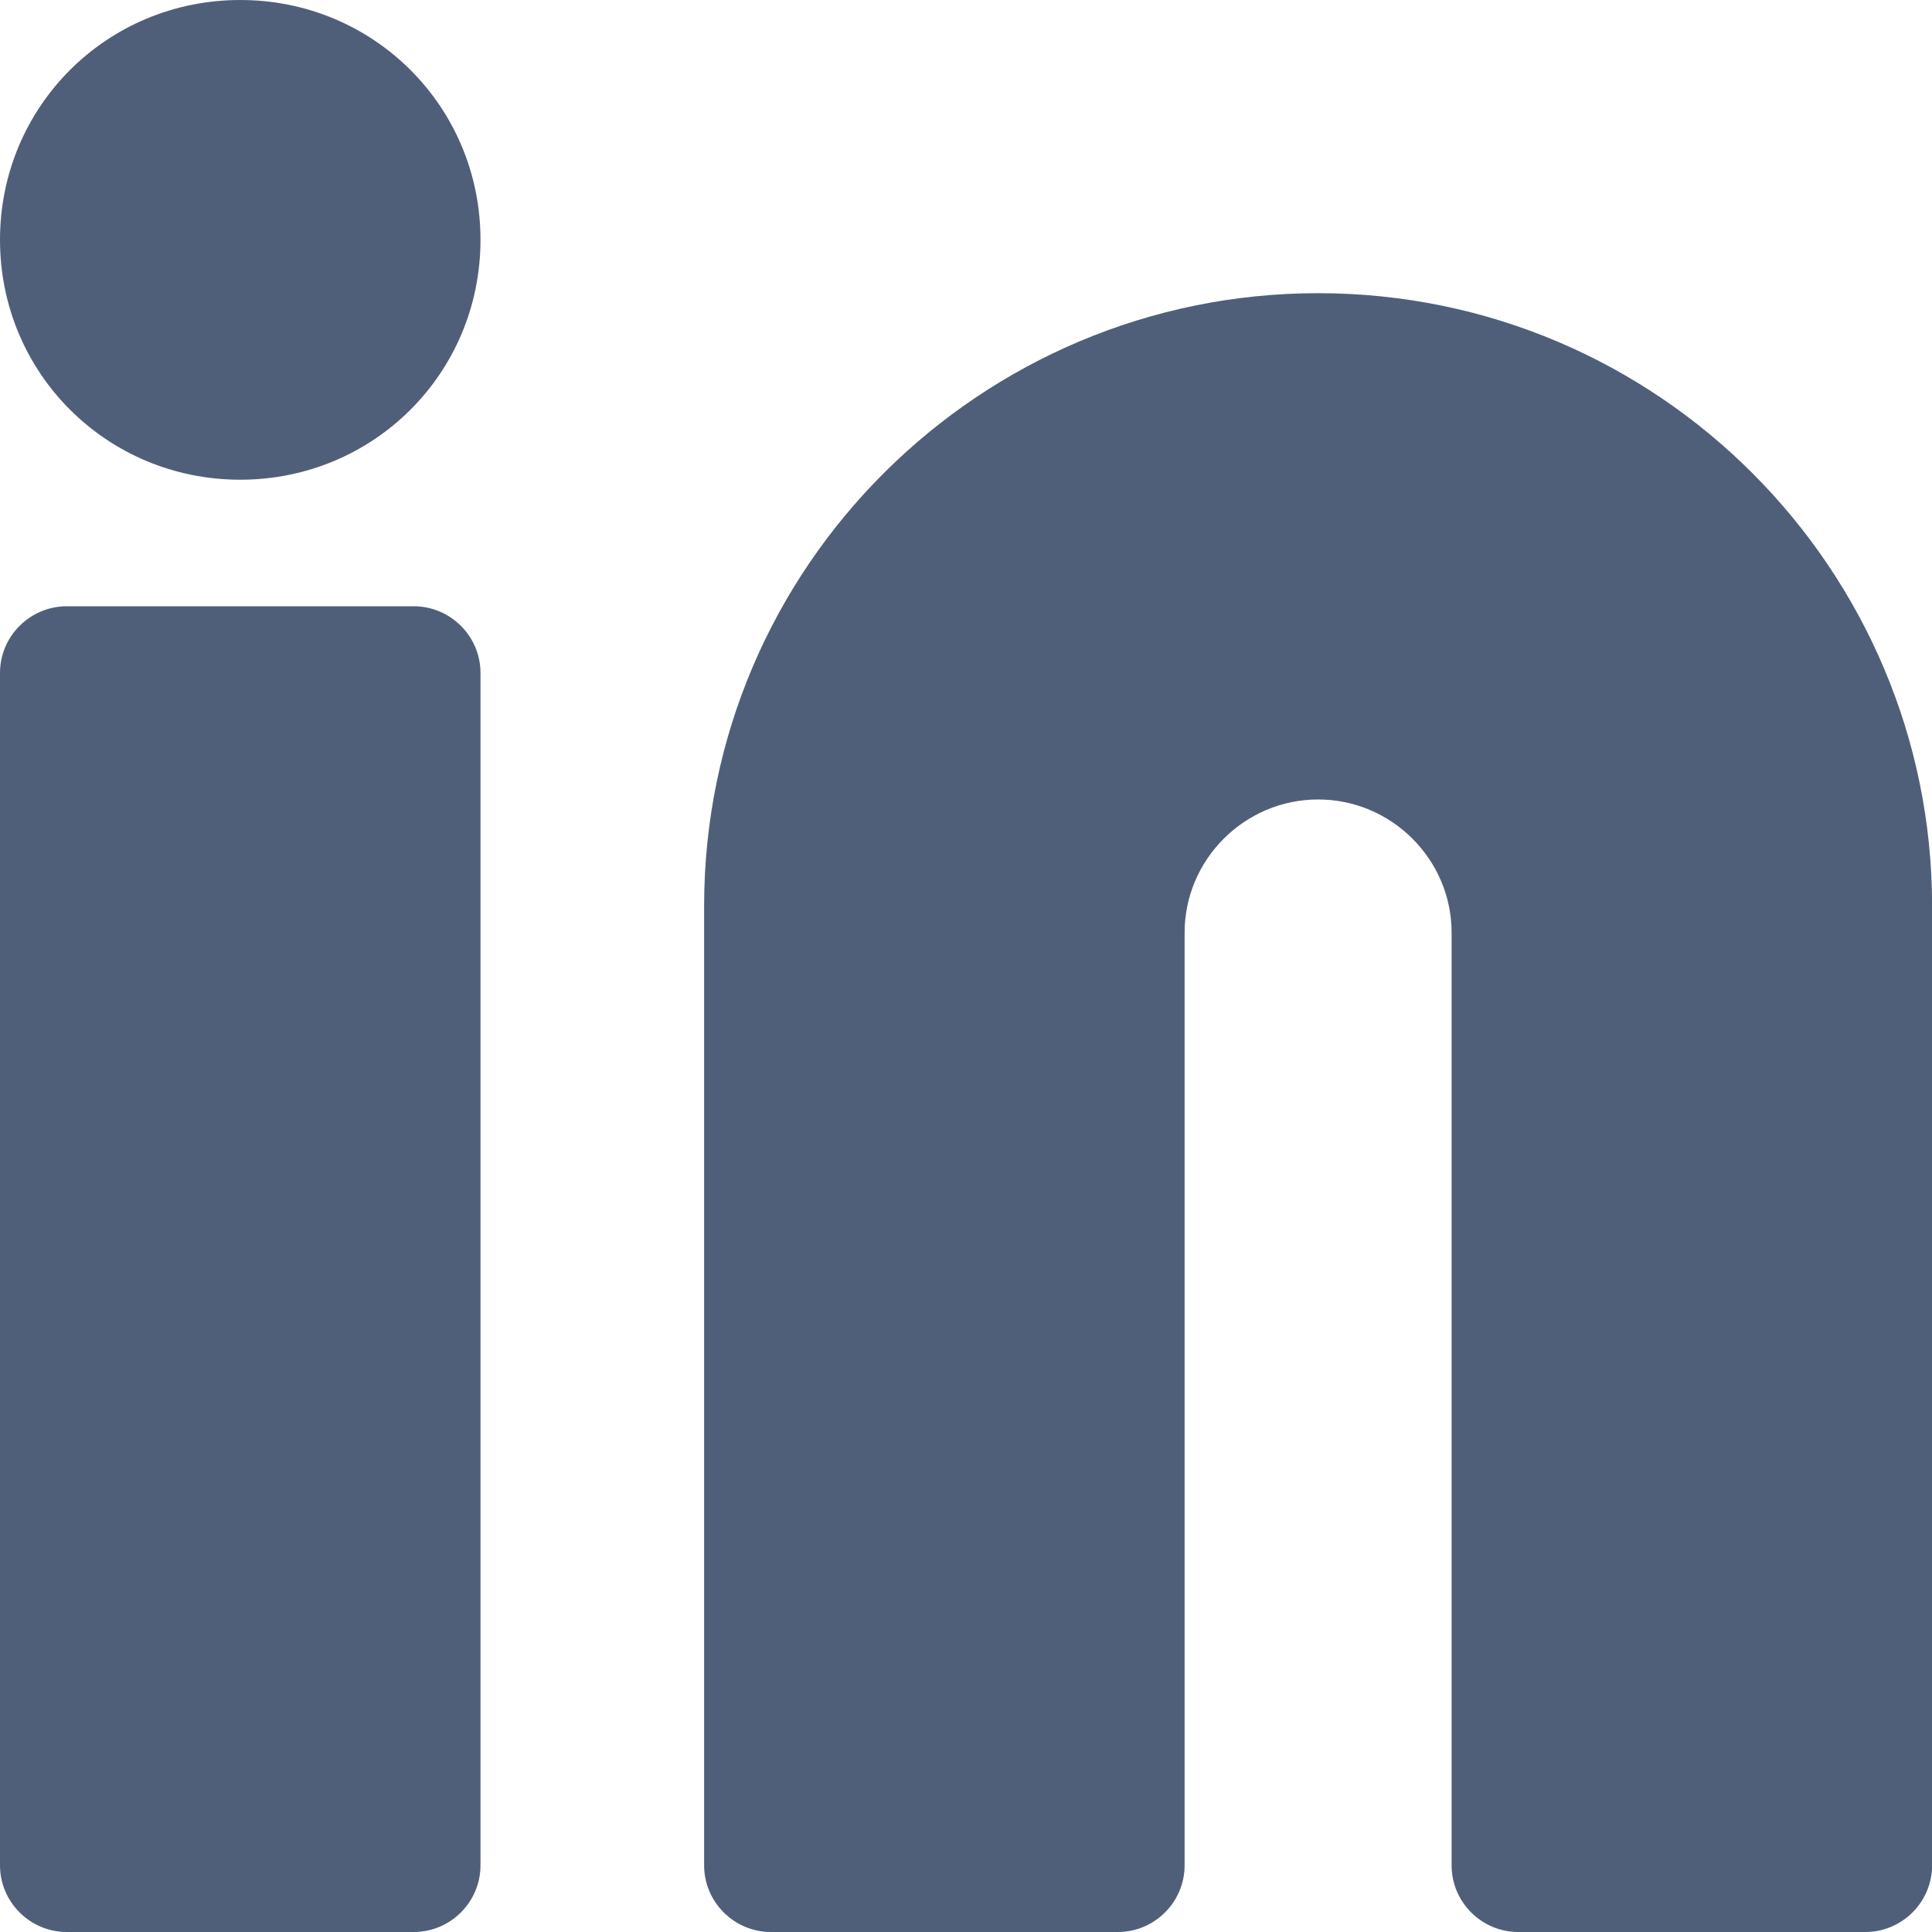
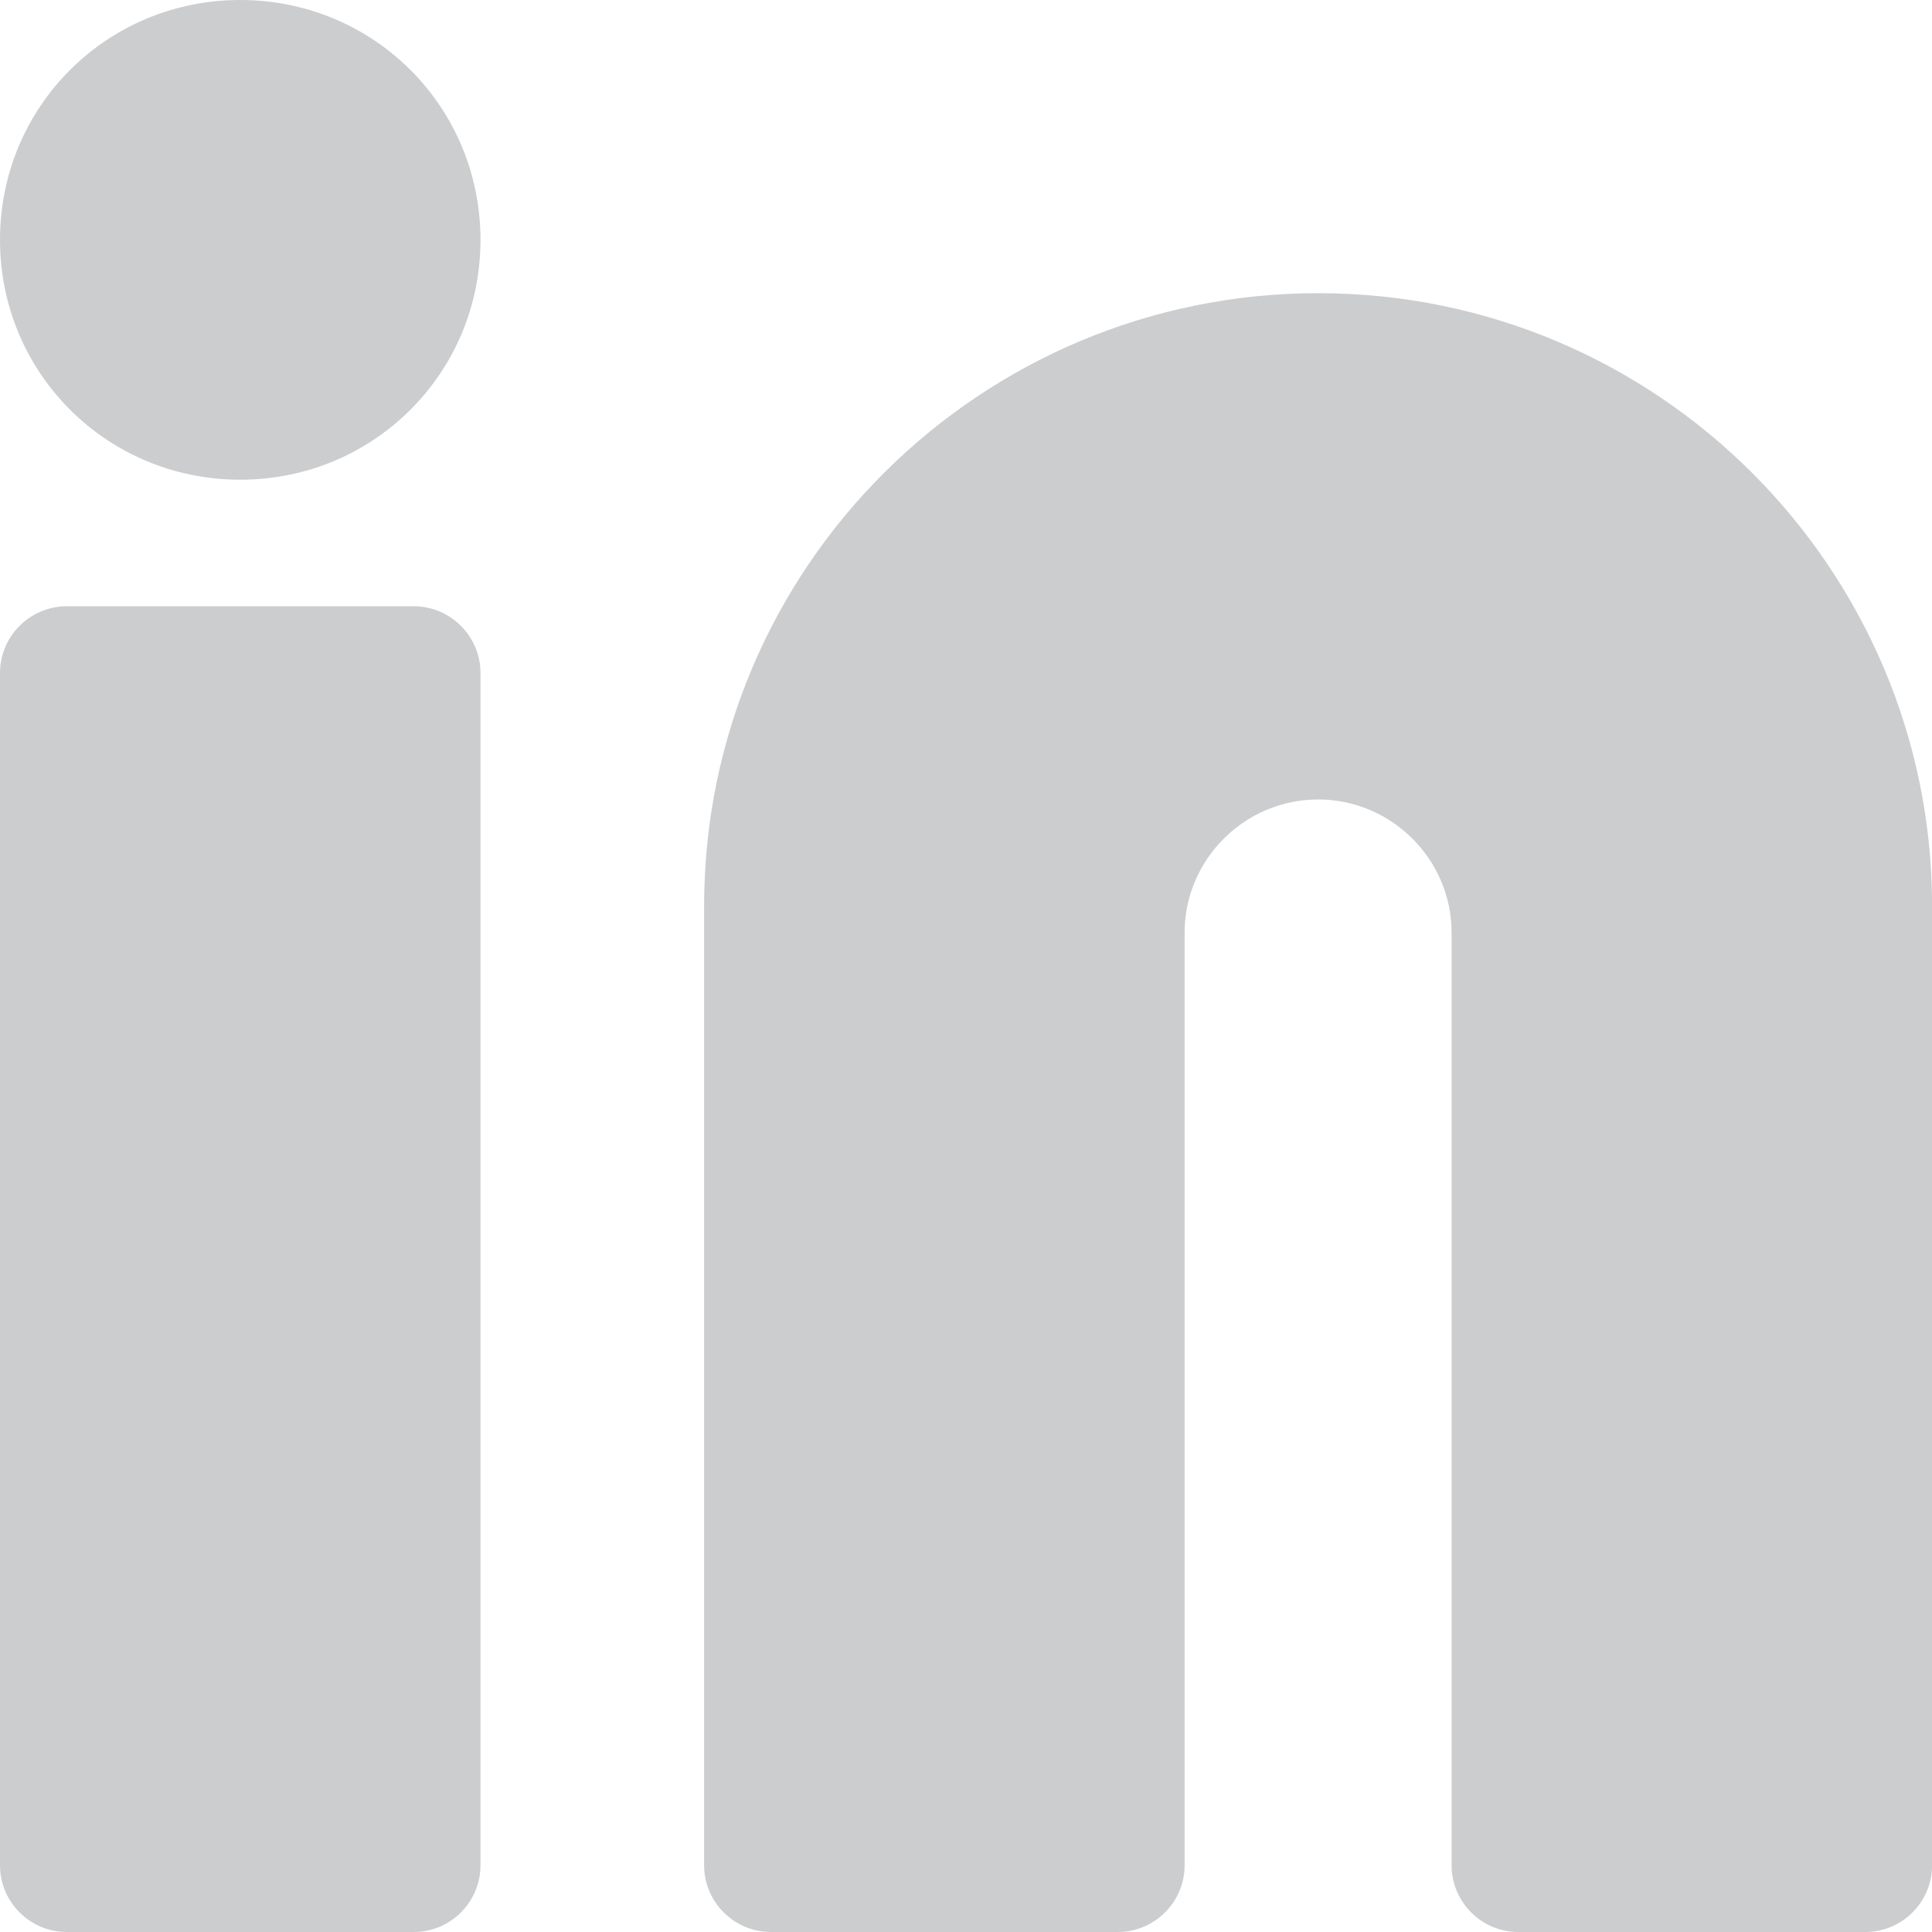
<svg xmlns="http://www.w3.org/2000/svg" width="20" height="20" viewBox="0 0 20 20" fill="none">
-   <path d="M13.645 3.035C10.156 3.035 7.289 5.862 7.289 9.379V19.31C7.289 19.69 7.6 20 7.98 20H11.572C11.952 20 12.263 19.69 12.263 19.31V9.655C12.263 8.897 12.885 8.276 13.645 8.276C14.405 8.276 15.027 8.897 15.027 9.655V19.31C15.027 19.69 15.337 20 15.717 20H19.31C19.69 20 20.001 19.69 20.001 19.31V9.379C20.001 5.897 17.168 3.035 13.645 3.035Z" fill="#505F79" />
-   <path d="M2.487 0C1.105 0 0 1.103 0 2.483C0 3.862 1.105 4.966 2.487 4.966C3.869 4.966 4.974 3.862 4.974 2.483C4.974 1.103 3.869 0 2.487 0Z" fill="#505F79" />
-   <path d="M4.283 6.276H0.691C0.311 6.276 0 6.586 0 6.966V19.31C0 19.69 0.311 20 0.691 20H4.283C4.663 20 4.974 19.69 4.974 19.31V6.966C4.974 6.586 4.663 6.276 4.283 6.276Z" fill="#505F79" />
+   <path d="M13.645 3.035C10.156 3.035 7.289 5.862 7.289 9.379V19.31C7.289 19.69 7.6 20 7.98 20H11.572C11.952 20 12.263 19.69 12.263 19.31V9.655C12.263 8.897 12.885 8.276 13.645 8.276C14.405 8.276 15.027 8.897 15.027 9.655V19.31C15.027 19.69 15.337 20 15.717 20H19.31C19.69 20 20.001 19.69 20.001 19.31V9.379C20.001 5.897 17.168 3.035 13.645 3.035Z" fill="#cccdce" />
+   <path d="M2.487 0C1.105 0 0 1.103 0 2.483C0 3.862 1.105 4.966 2.487 4.966C3.869 4.966 4.974 3.862 4.974 2.483C4.974 1.103 3.869 0 2.487 0Z" fill="#cccdce" />
+   <path d="M4.283 6.276H0.691C0.311 6.276 0 6.586 0 6.966V19.31C0 19.69 0.311 20 0.691 20H4.283C4.663 20 4.974 19.69 4.974 19.31V6.966C4.974 6.586 4.663 6.276 4.283 6.276Z" fill="#cccdce" />
</svg>
